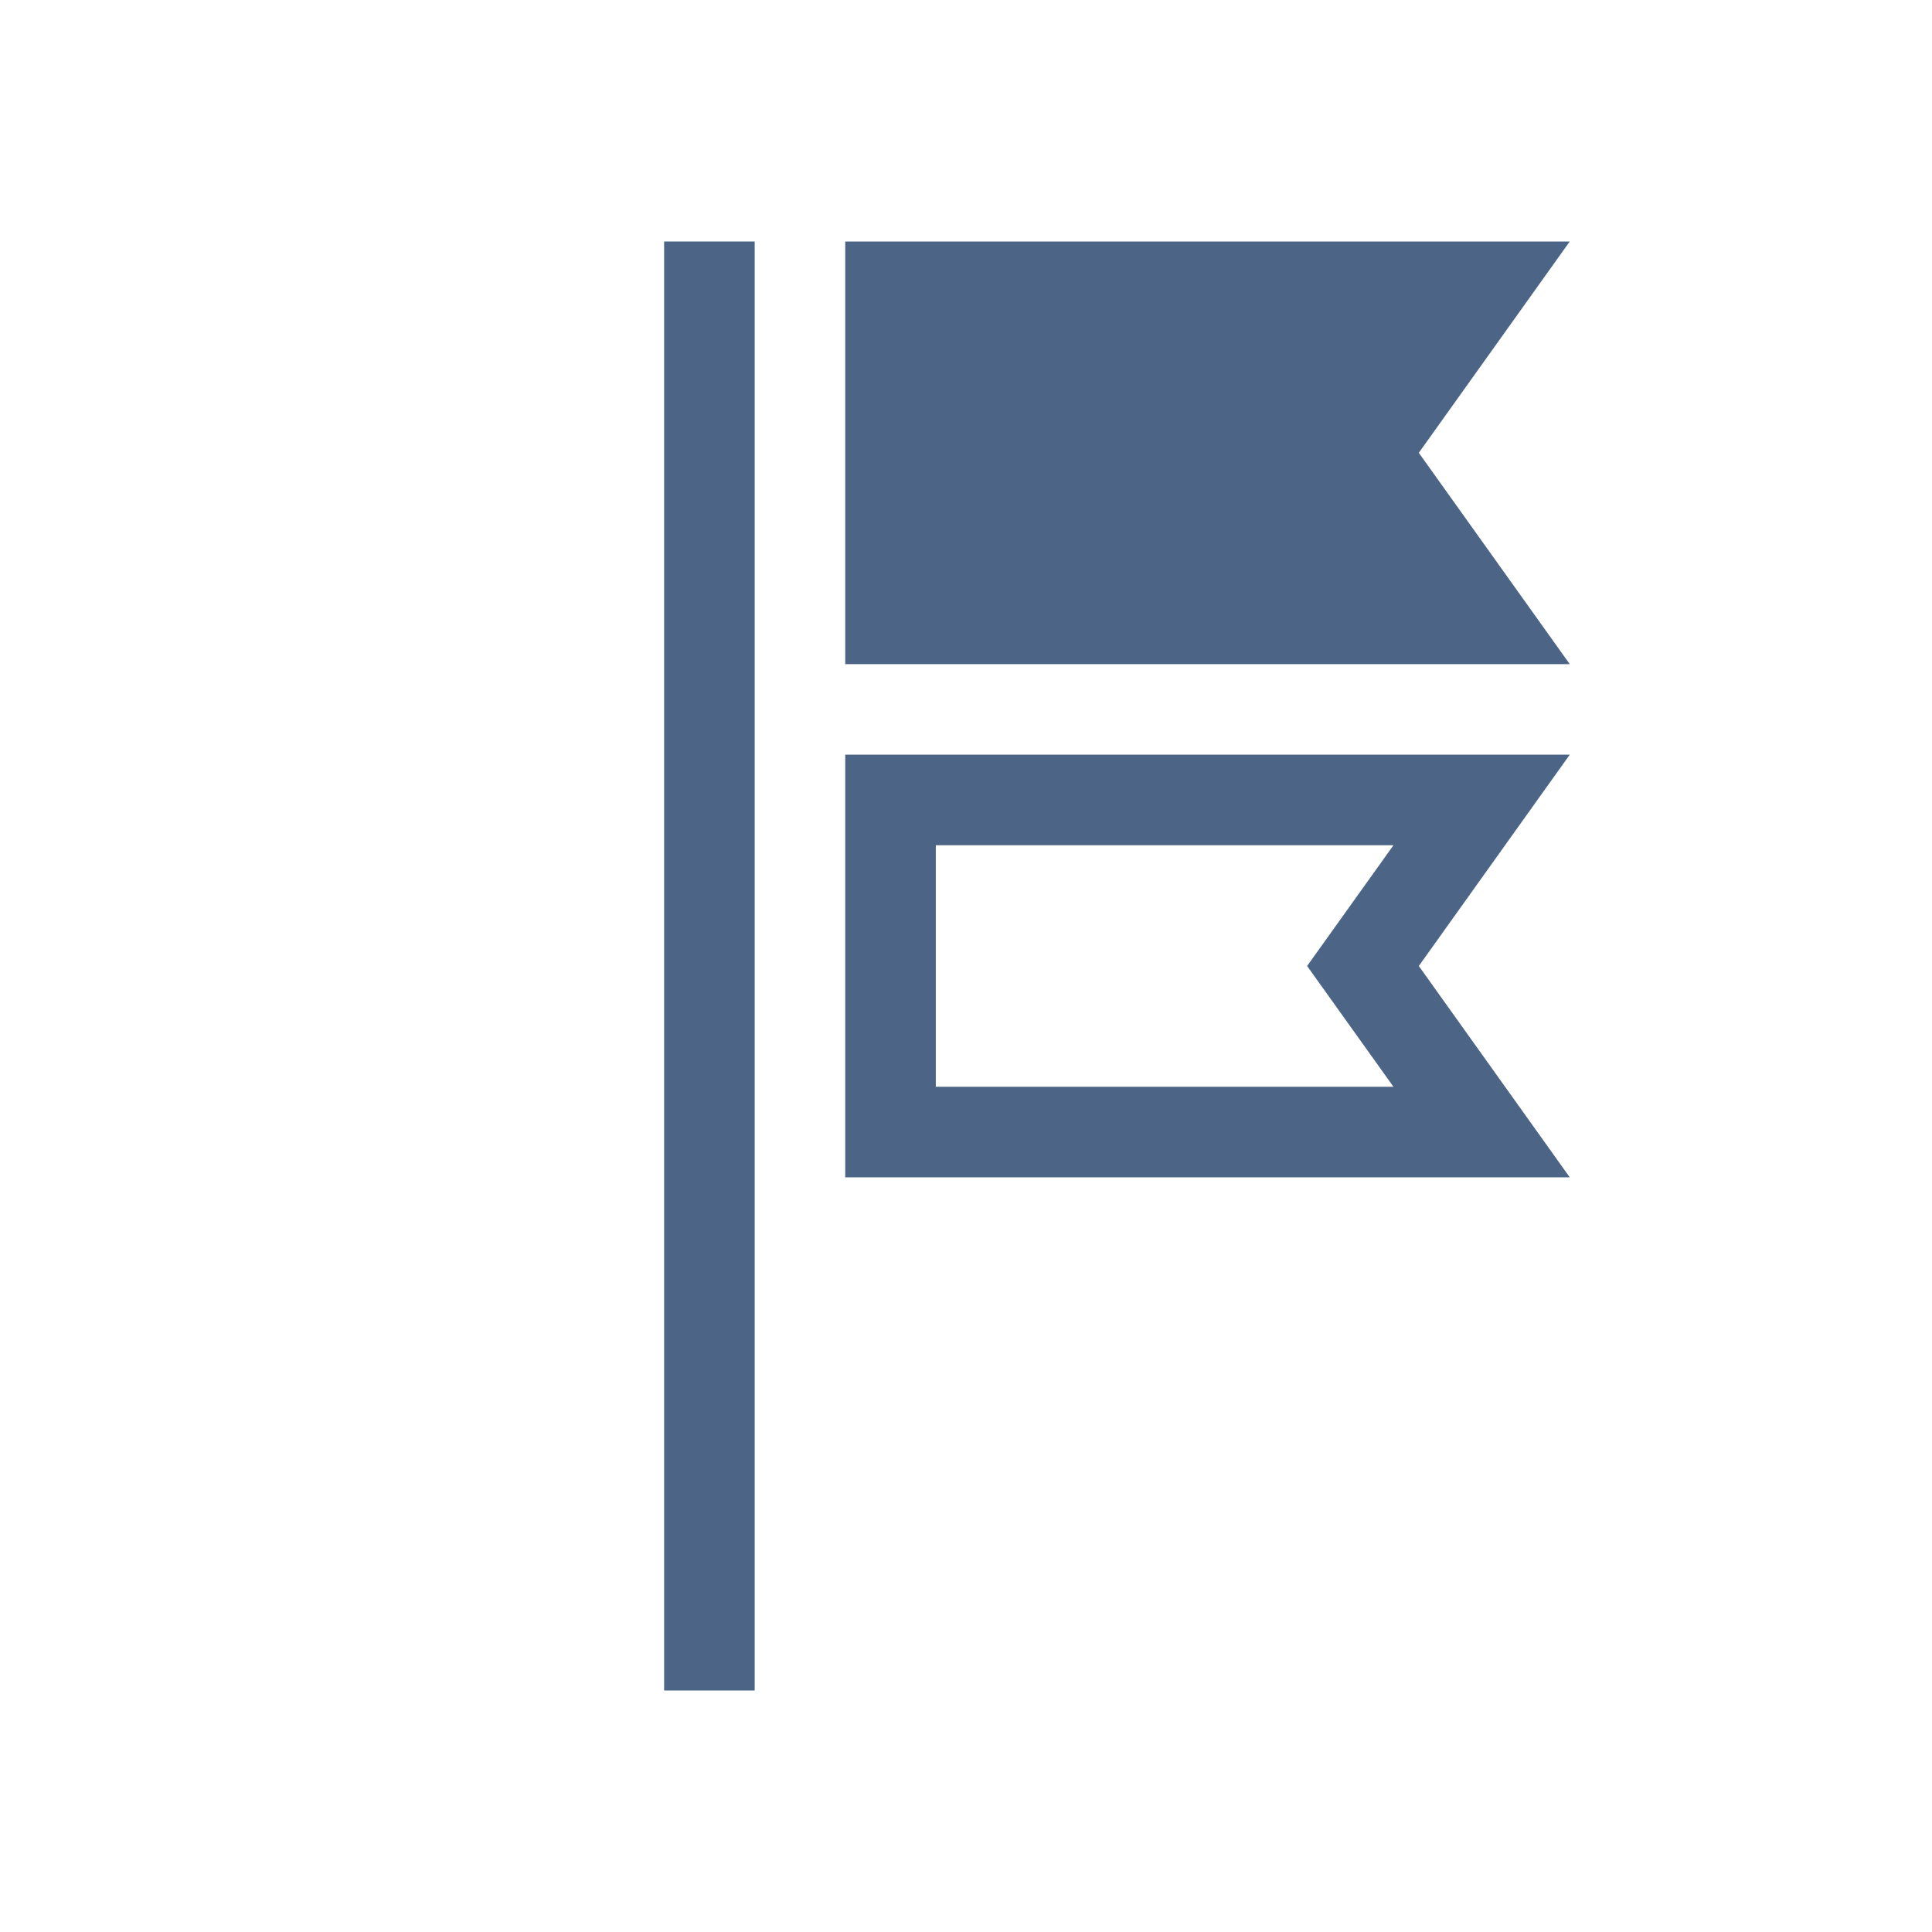
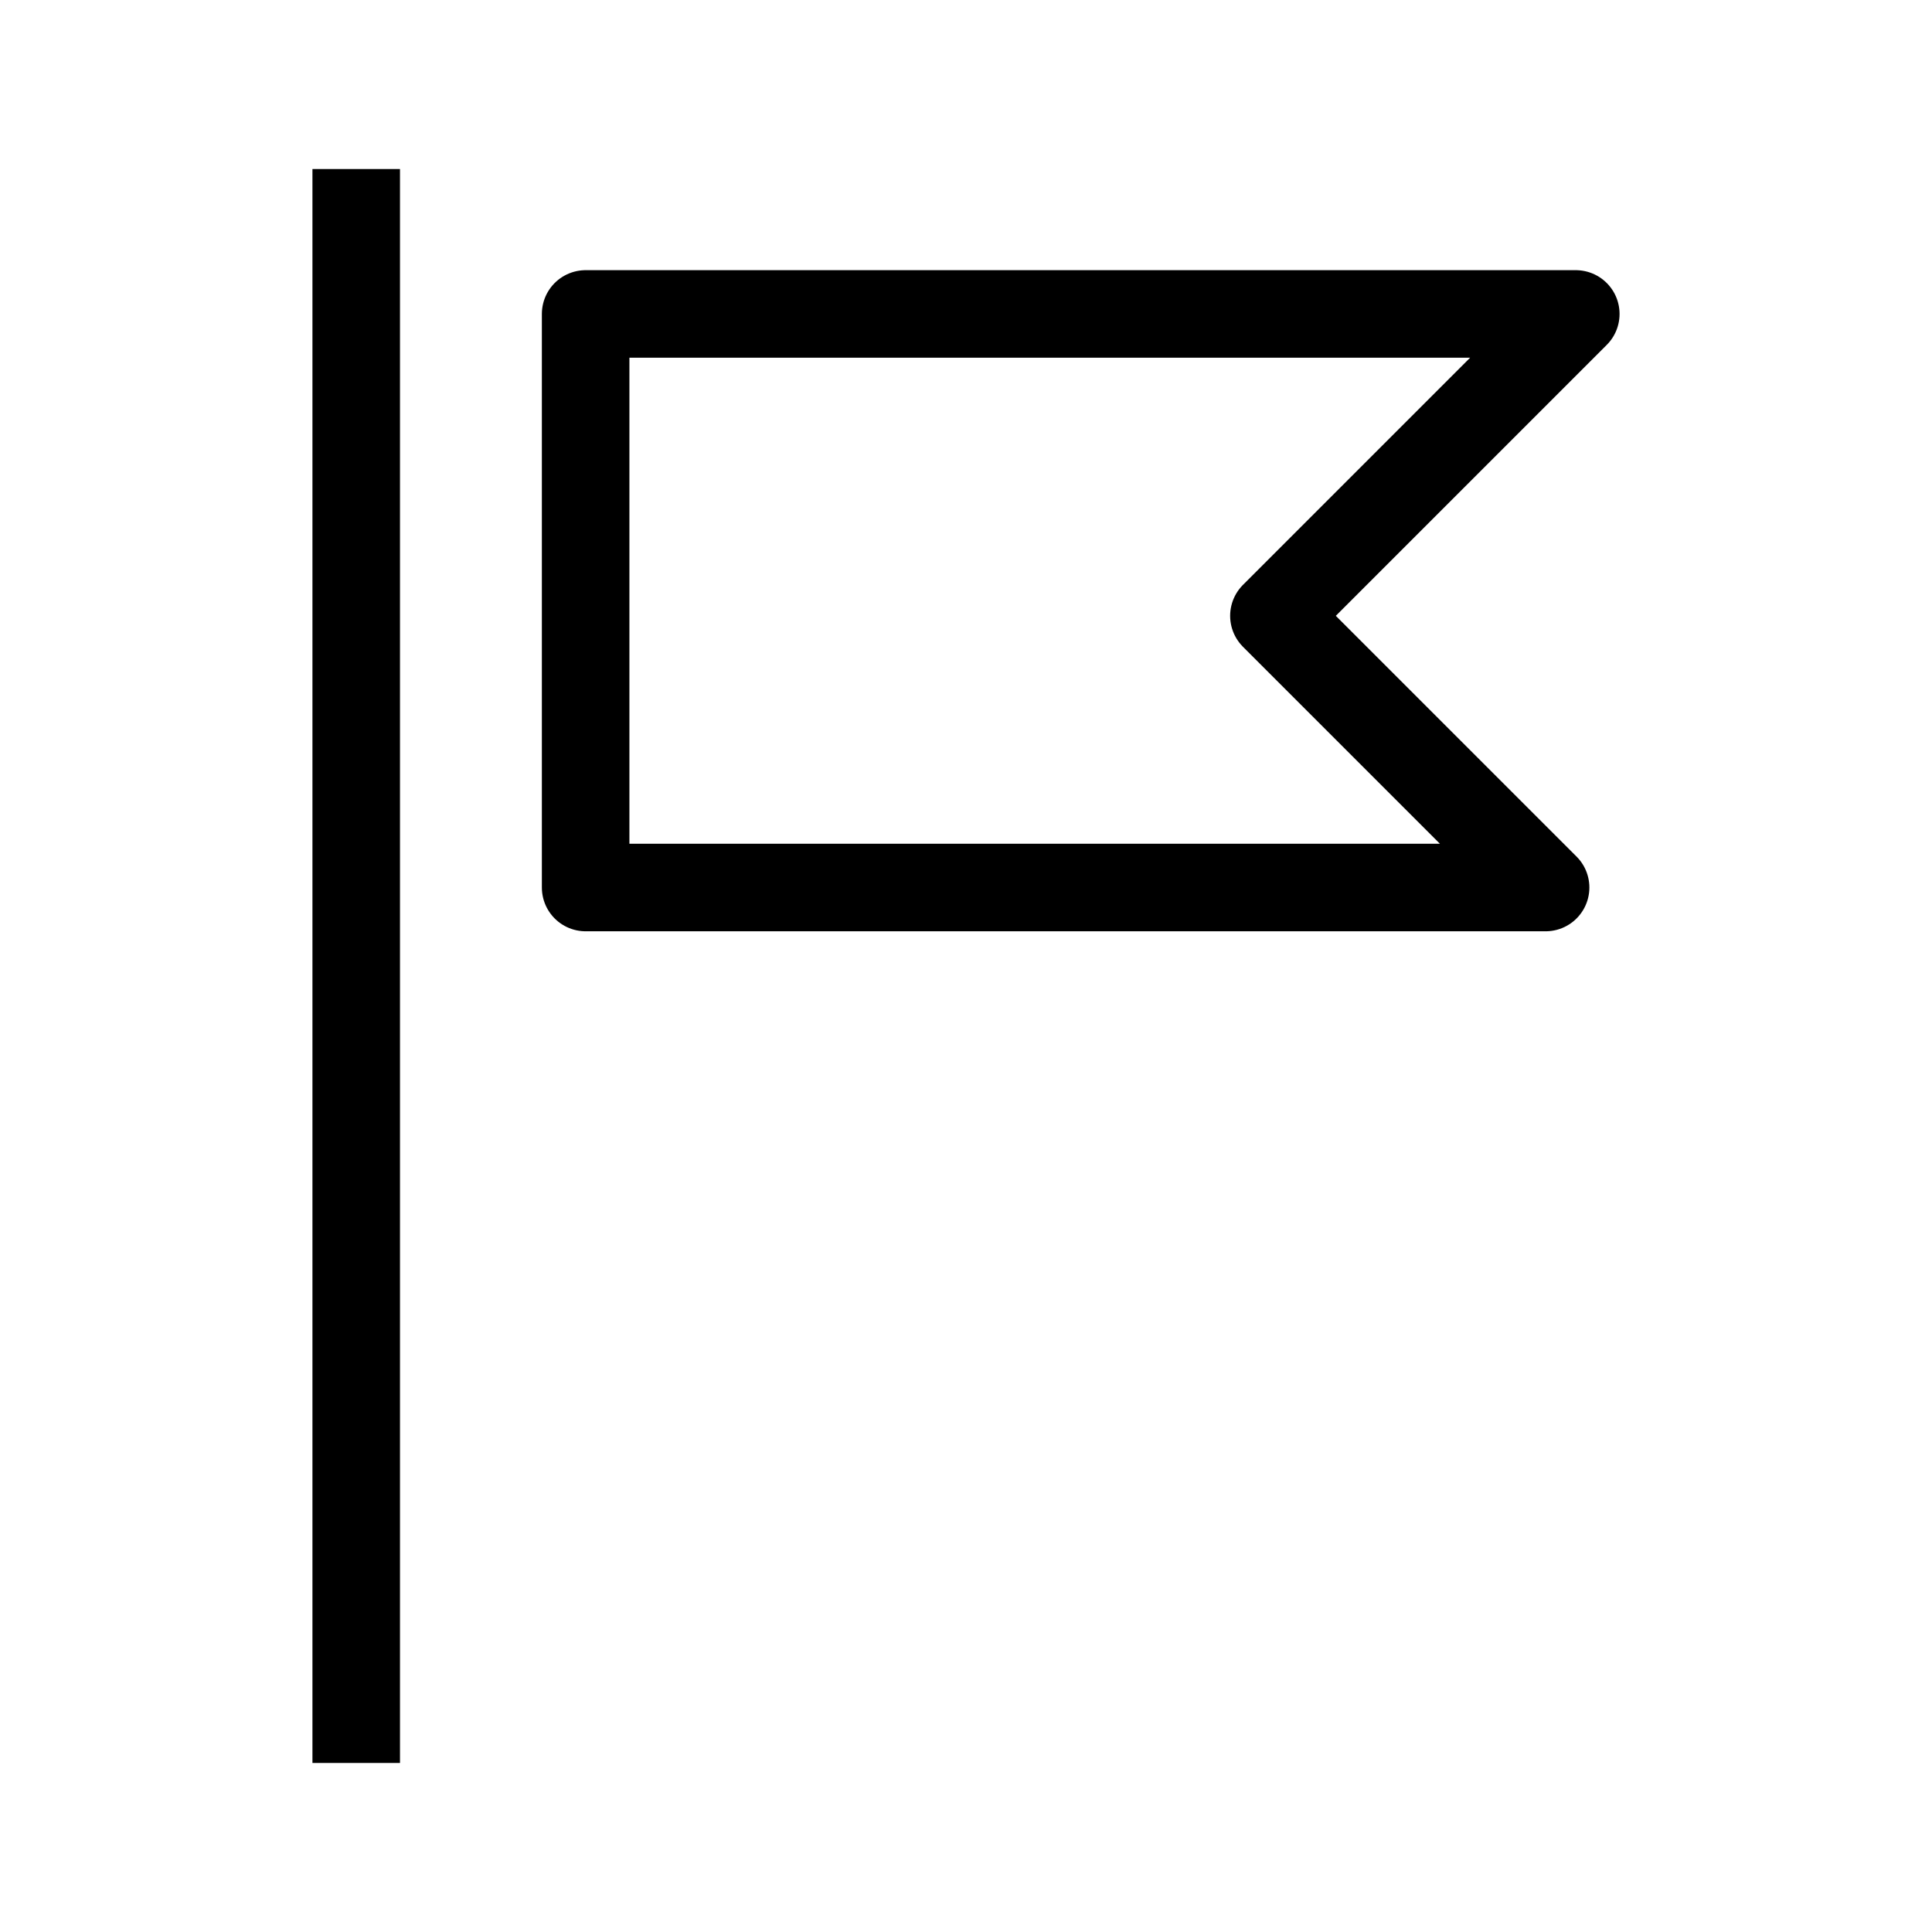
- <svg xmlns="http://www.w3.org/2000/svg" xmlns:xlink="http://www.w3.org/1999/xlink" version="1.1" id="Layer_1" x="0px" y="0px" viewBox="0 0 320 320" style="enable-background:new 0 0 320 320;" xml:space="preserve">
-   <style type="text/css">
- 	.st0{fill:#4C6586;}
- 	.st1{clip-path:url(#SVGID_00000027606297787404527140000011871051042273892278_);fill:#4C6586;}
- 	.st2{fill:none;}
- </style>
-   <rect x="110" y="40" class="st0" width="15" height="240" />
-   <polygon class="st0" points="140,40 140,110 260,110 235,75 260,40 " />
-   <g>
-     <g>
-       <defs>
-         <rect id="SVGID_1_" x="110" y="40" width="150" height="240" />
-       </defs>
-       <clipPath id="SVGID_00000150093742508069572570000001581369271724855973_">
-         <use xlink:href="#SVGID_1_" style="overflow:visible;" />
-       </clipPath>
-       <path style="clip-path:url(#SVGID_00000150093742508069572570000001581369271724855973_);fill:#4C6586;" d="M260,195H140v-70h120    l-25,35L260,195z M155,180h75.8l-14.3-20l14.3-20H155V180z" />
-     </g>
-   </g>
-   <rect class="st2" width="320" height="320" />
+ <svg xmlns="http://www.w3.org/2000/svg" id="cat-pg" width="32" height="32" viewBox="0 0 32 32">
+   <defs>
+     <style>.cls-1{fill:none;stroke:#000;stroke-linejoin:round;stroke-width:1.45px;}</style>
+   </defs>
+   <polygon class="cls-1" points="9.7 5.2 26.1 5.2 21.1 10.2 25.6 14.7 9.7 14.7 9.7 5.2" />
+   <line class="cls-1" x1="5.9" y1="2.8" x2="5.9" y2="29.2" />
</svg>
